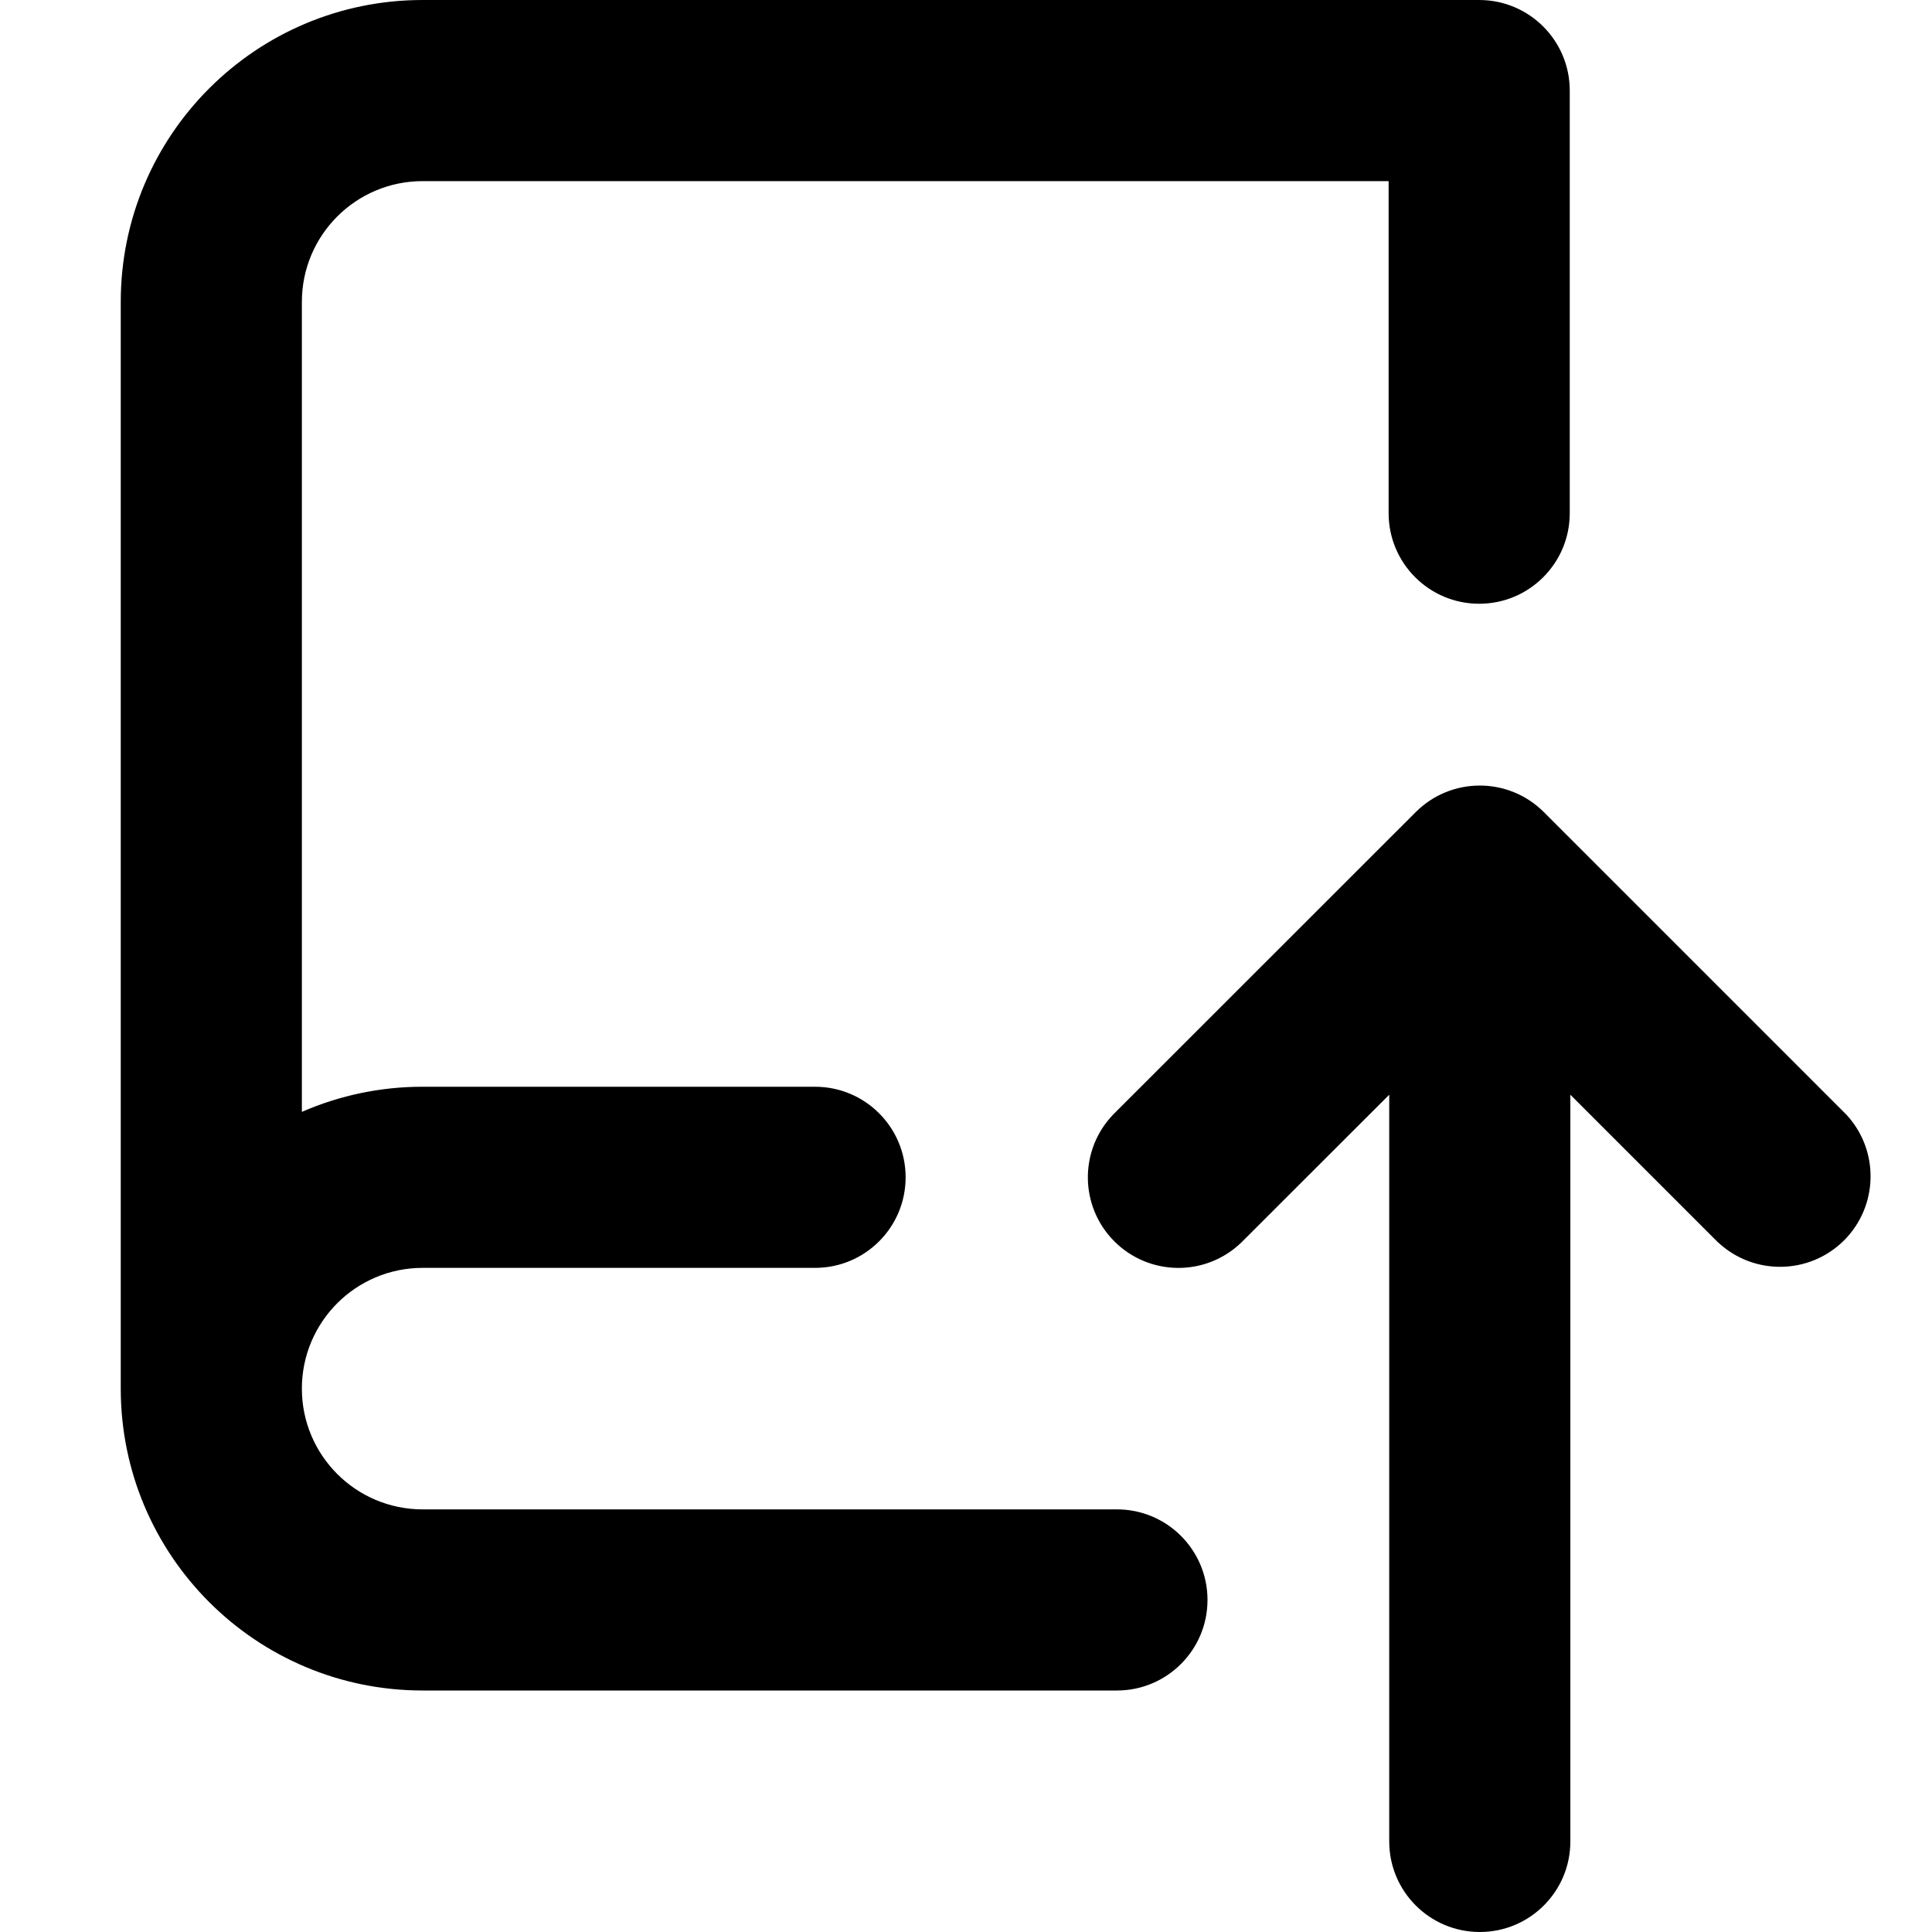
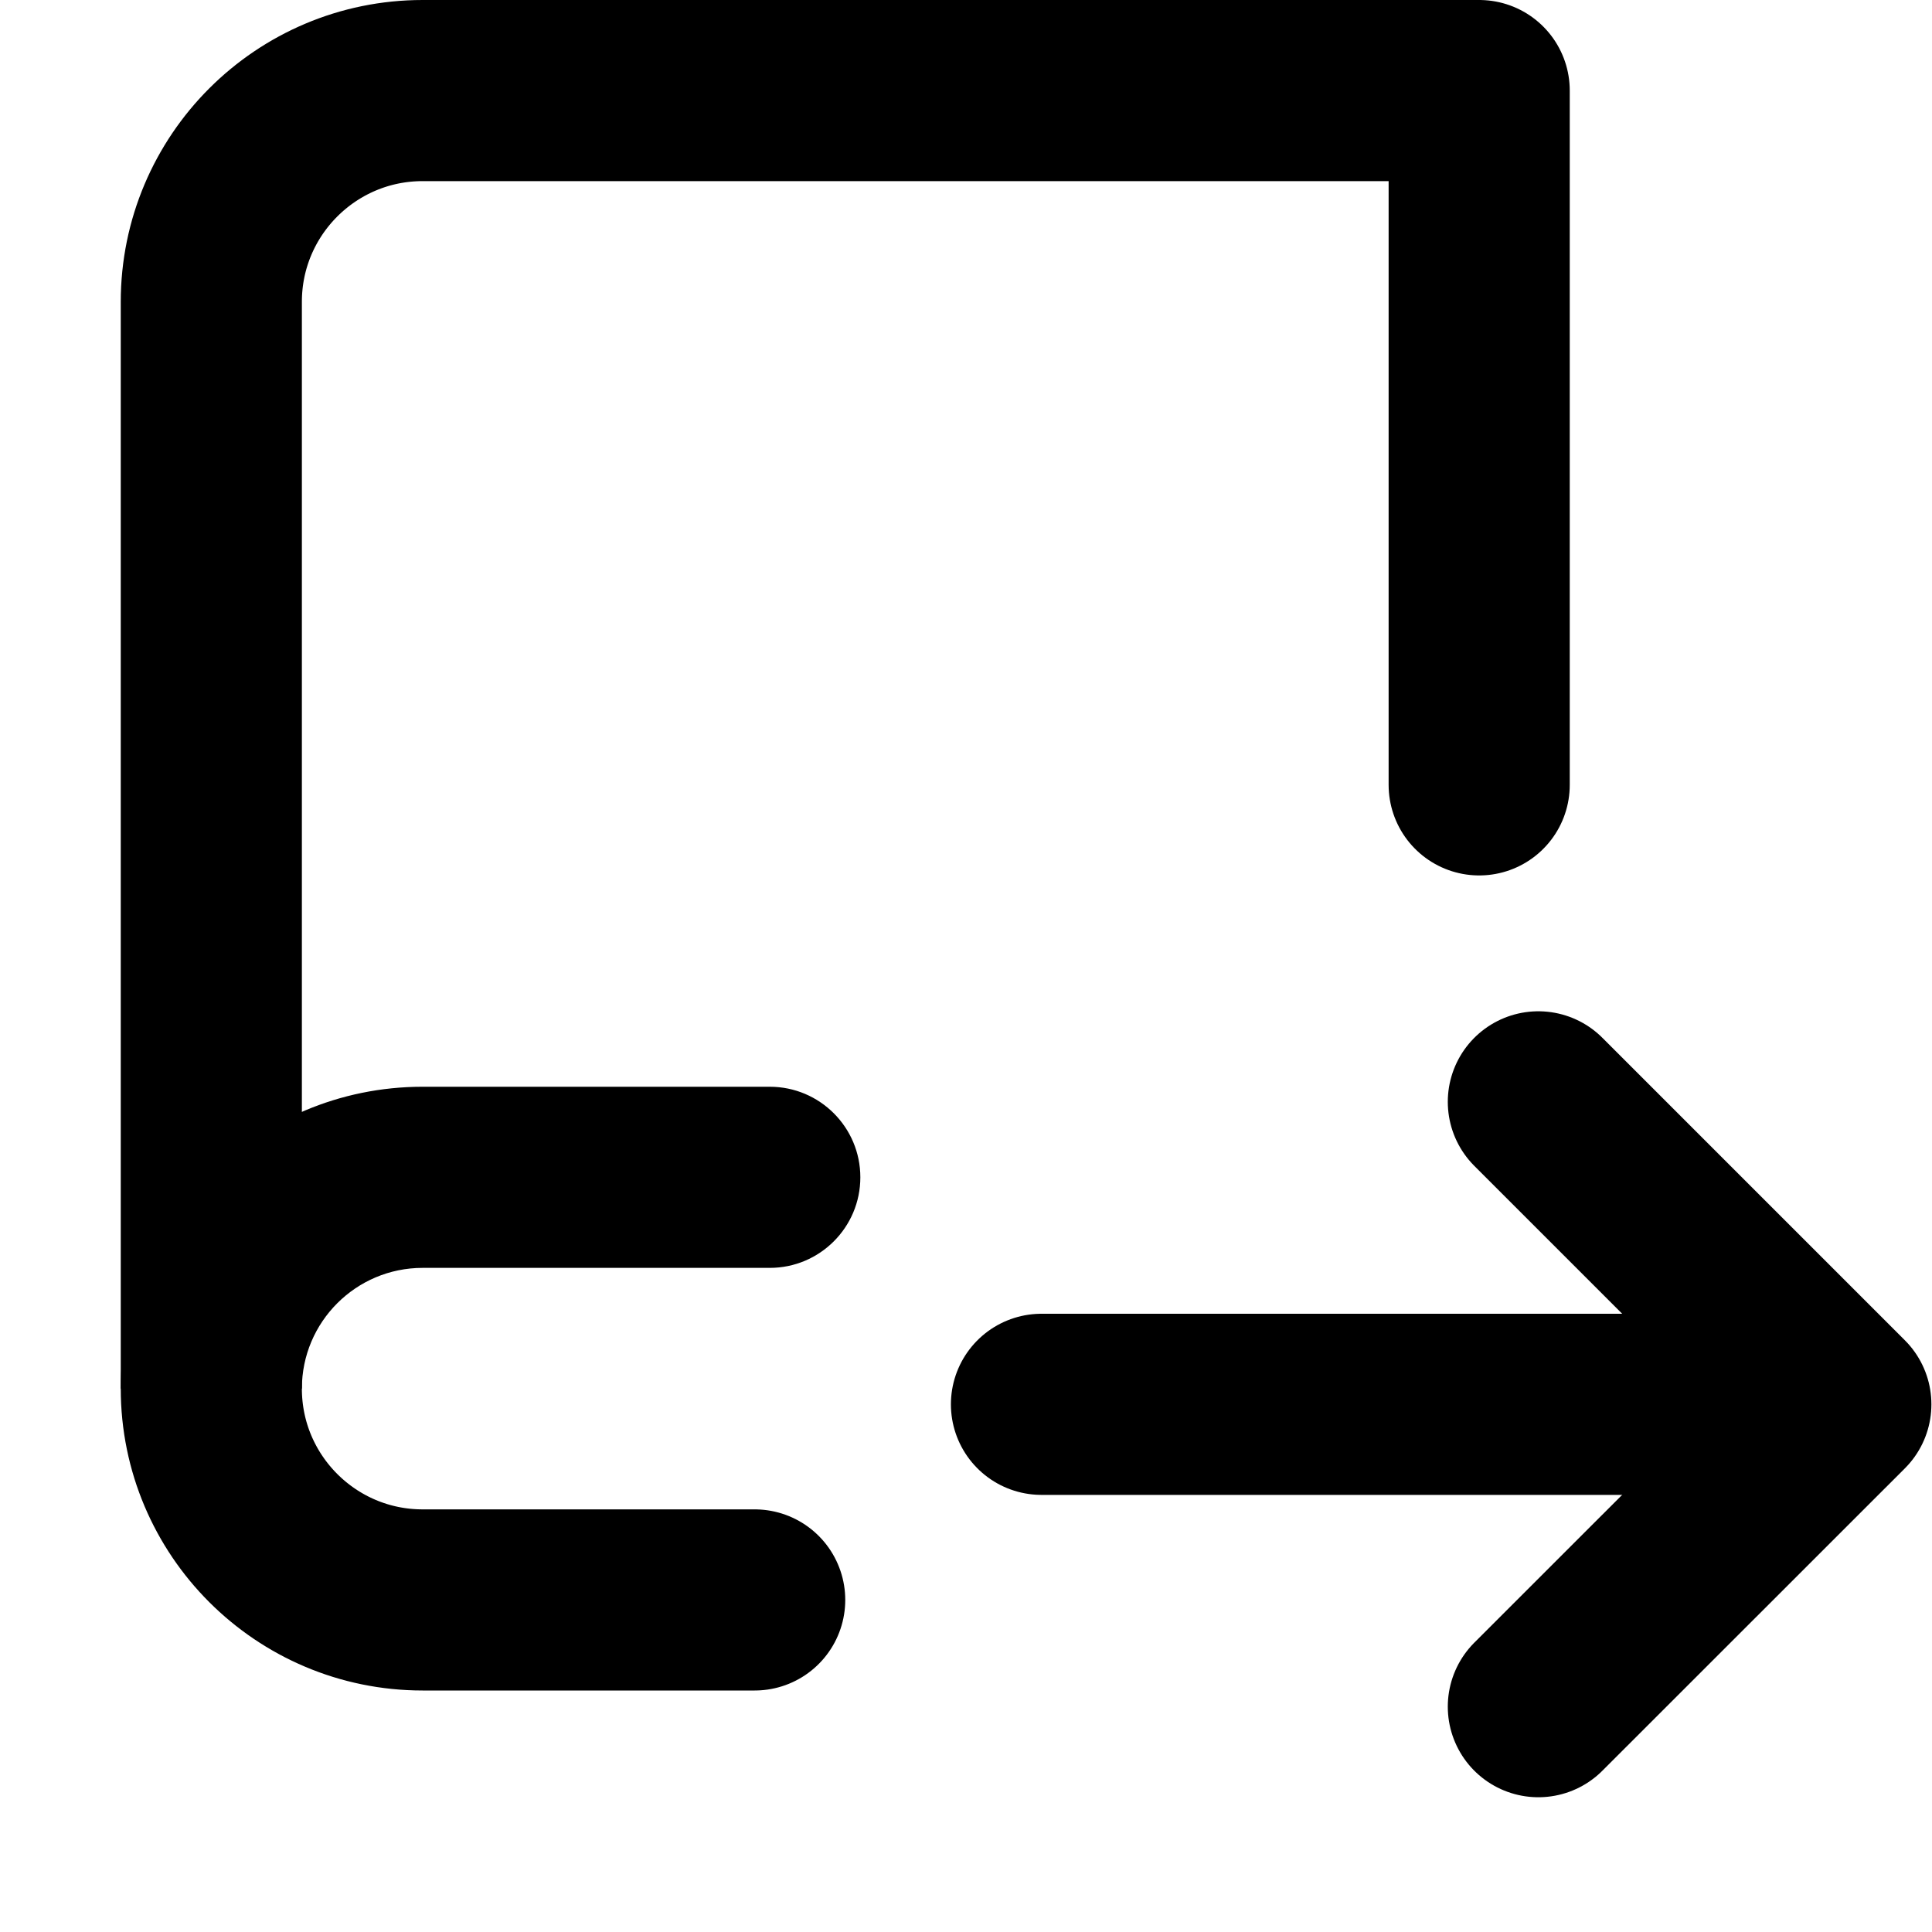
- <svg xmlns="http://www.w3.org/2000/svg" width="16" height="16" viewBox="0 0 16 16">
-   <path d="M1 2.5A2.5 2.5 0 0 1 3.5 0h8.75a.75.75 0 0 1 .75.75v3.5a.75.75 0 0 1-1.5 0V1.5h-8a1 1 0 0 0-1 1v6.708A2.493 2.493 0 0 1 3.5 9h3.25a.75.75 0 0 1 0 1.5H3.5a1 1 0 0 0 0 2h5.75a.75.75 0 0 1 0 1.5H3.5A2.5 2.5 0 0 1 1 11.5Zm13.23 7.79h-.001l-1.224-1.224v6.184a.75.75 0 0 1-1.5 0V9.066L10.28 10.29a.75.75 0 0 1-1.06-1.061l2.505-2.504a.75.75 0 0 1 1.06 0L15.29 9.23a.751.751 0 0 1-.018 1.042.751.751 0 0 1-1.042.018Z" />
+ <svg xmlns="http://www.w3.org/2000/svg" width="16" height="16" viewBox="0 0 16 16" fill="none">
+   <path d="M8.625 11.63L14.41 11.63" stroke="black" stroke-width="1.5" stroke-linecap="round" />
+   <path d="M12.74 9.125L15.245 11.63L12.74 14.134" stroke="black" stroke-width="1.5" stroke-linecap="round" stroke-linejoin="round" />
+   <path d="M6.25 13.25H3.5C2.534 13.25 1.75 12.466 1.75 11.5V2.5C1.75 1.534 2.534 0.75 3.5 0.75H12.25V6.5" stroke="black" stroke-width="1.5" stroke-linecap="round" stroke-linejoin="round" />
+   <path d="M6.375 10.5C6.789 10.5 7.125 10.164 7.125 9.75C7.125 9.336 6.789 9 6.375 9L6.375 10.5ZM6.375 9L3.5 9L3.5 10.5L6.375 10.5L6.375 9ZM3.5 9C2.119 9 1 10.119 1 11.5H2.5C2.5 10.948 2.948 10.5 3.5 10.5L3.5 9Z" fill="black" />
</svg>
